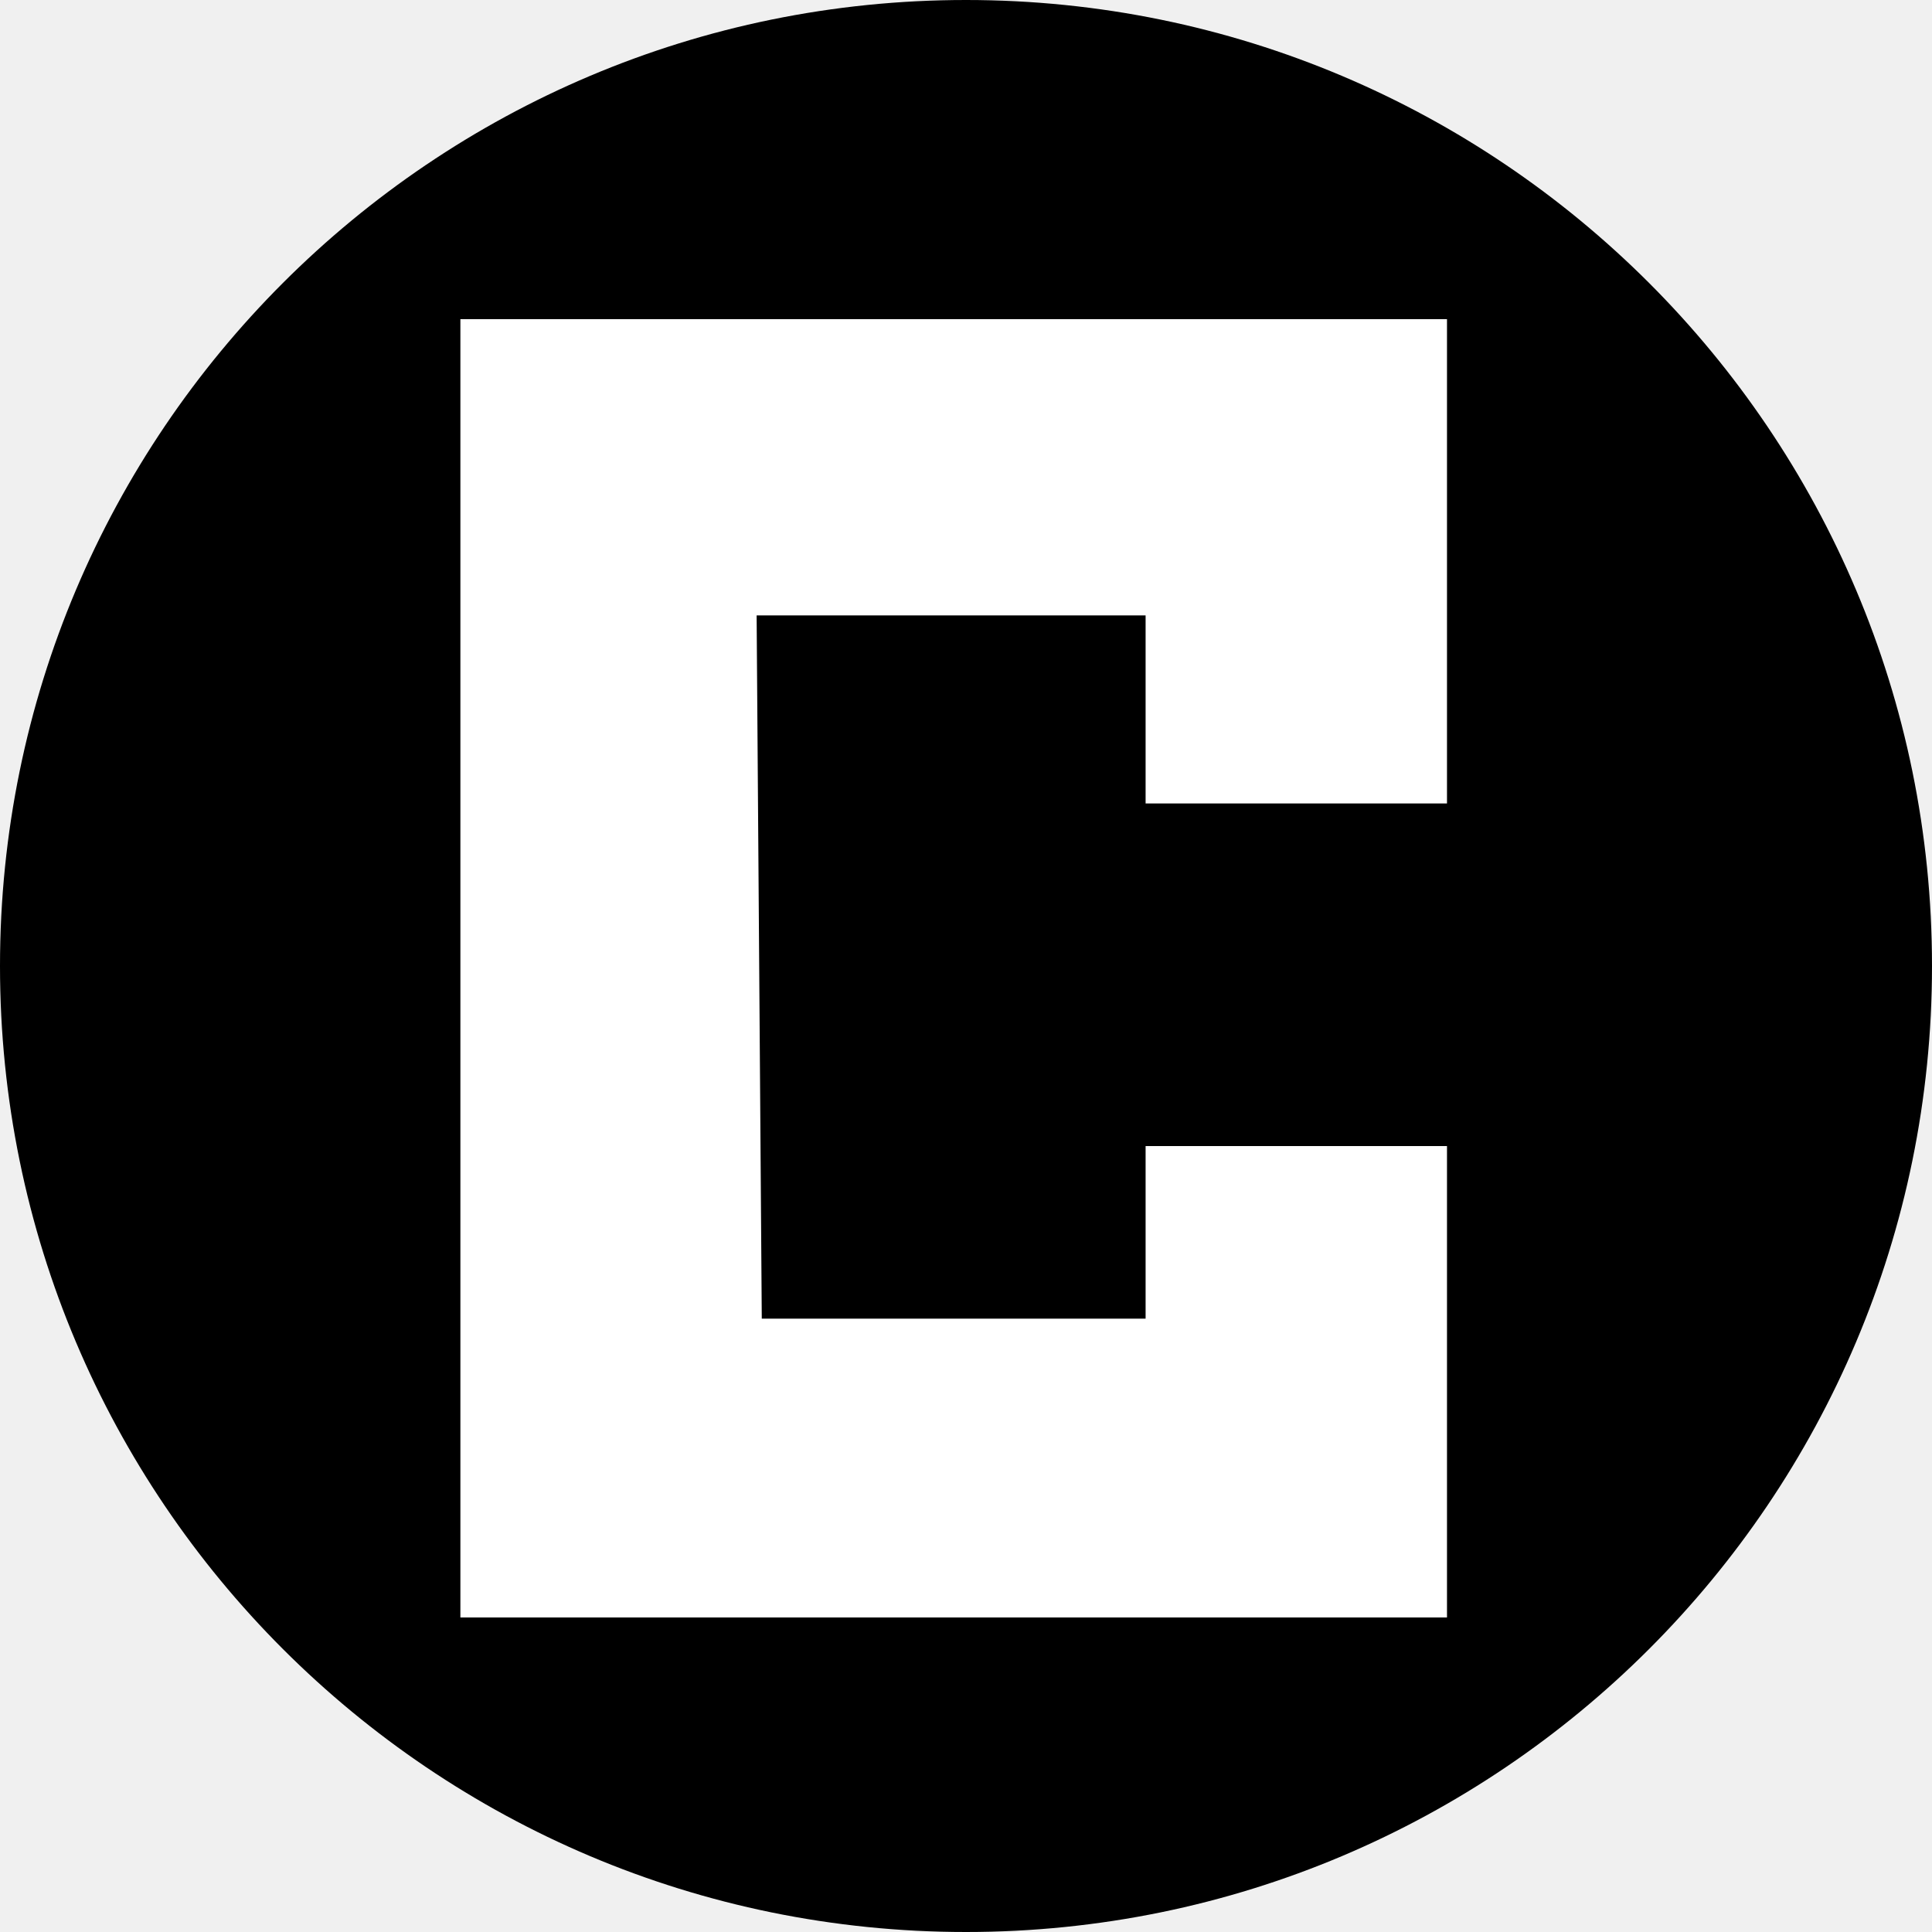
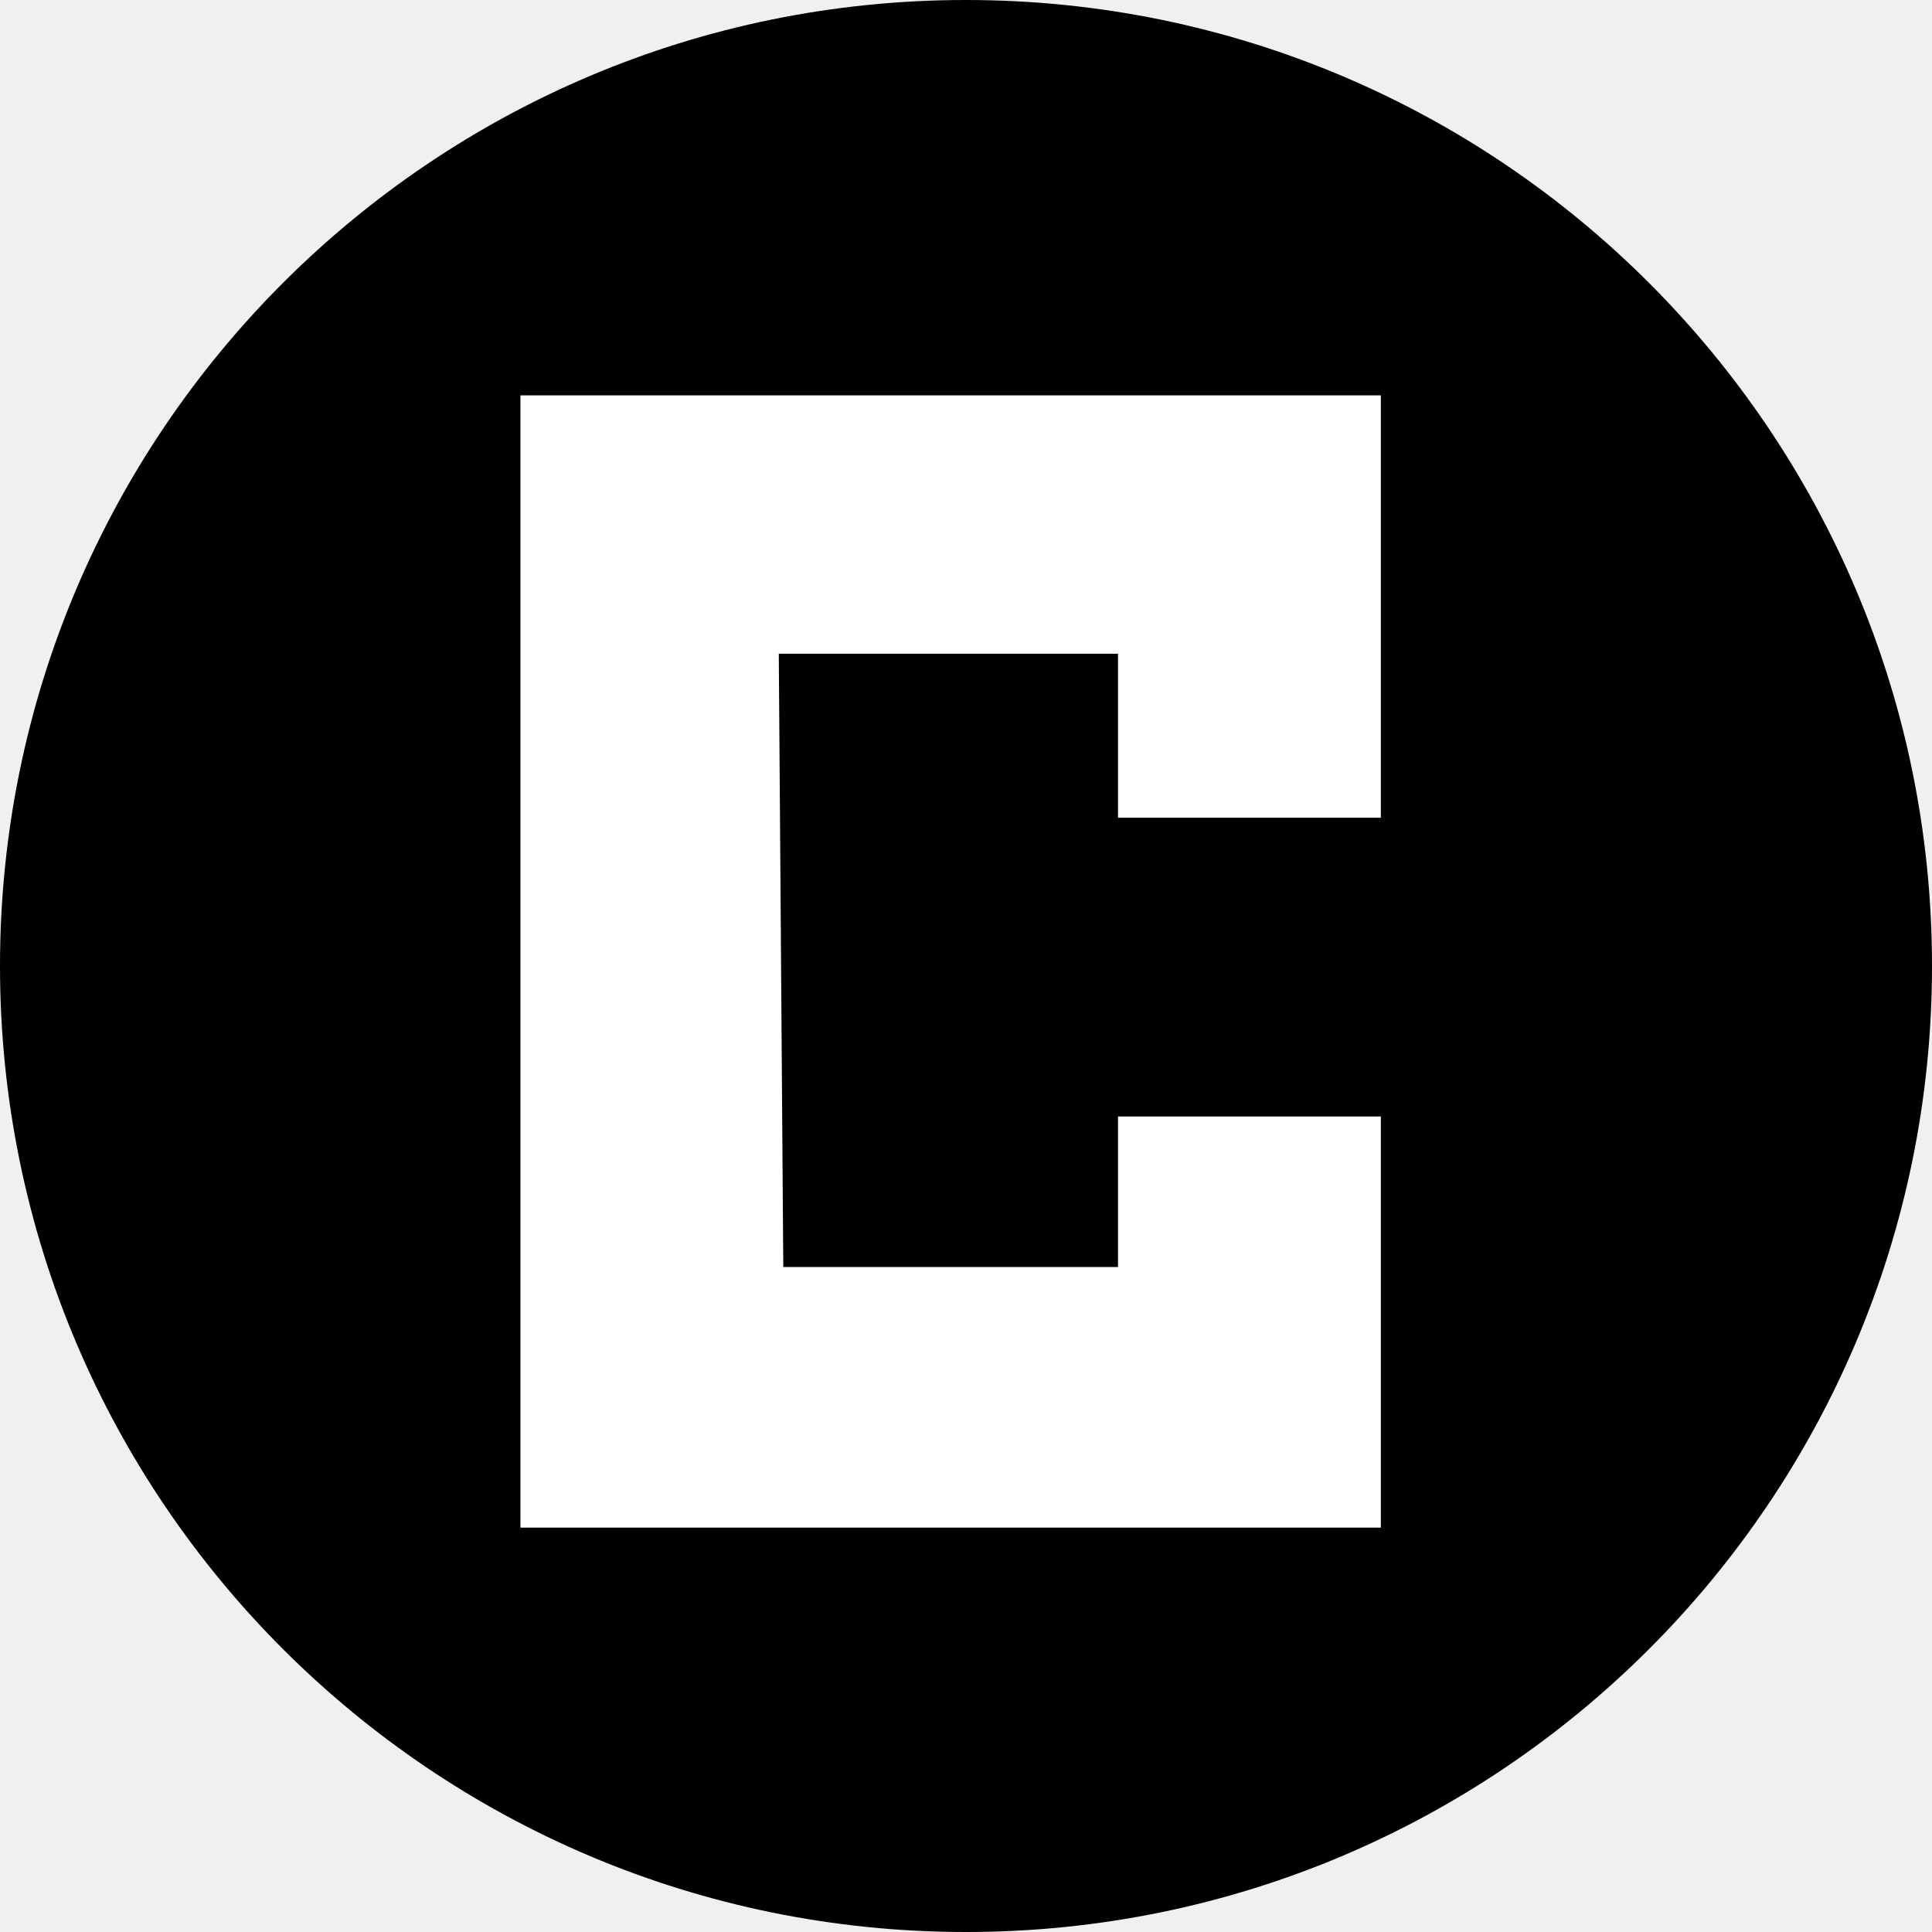
<svg xmlns="http://www.w3.org/2000/svg" width="129" height="129" viewBox="0 0 129 129" fill="none">
  <circle cx="64.5" cy="64.5" r="64.5" fill="black" />
-   <path d="M30.74 21.312H96.616V53.648H76.492V41.092H50.52L50.864 88.048H76.492V76.524H96.616V108H30.74V21.312Z" fill="white" />
+   <path d="M34.75 26.4H92.2V54.6H74.65V43.65H52L52.3 84.6H74.65V74.55H92.2V102H34.75V26.4Z" fill="white" />
</svg>
